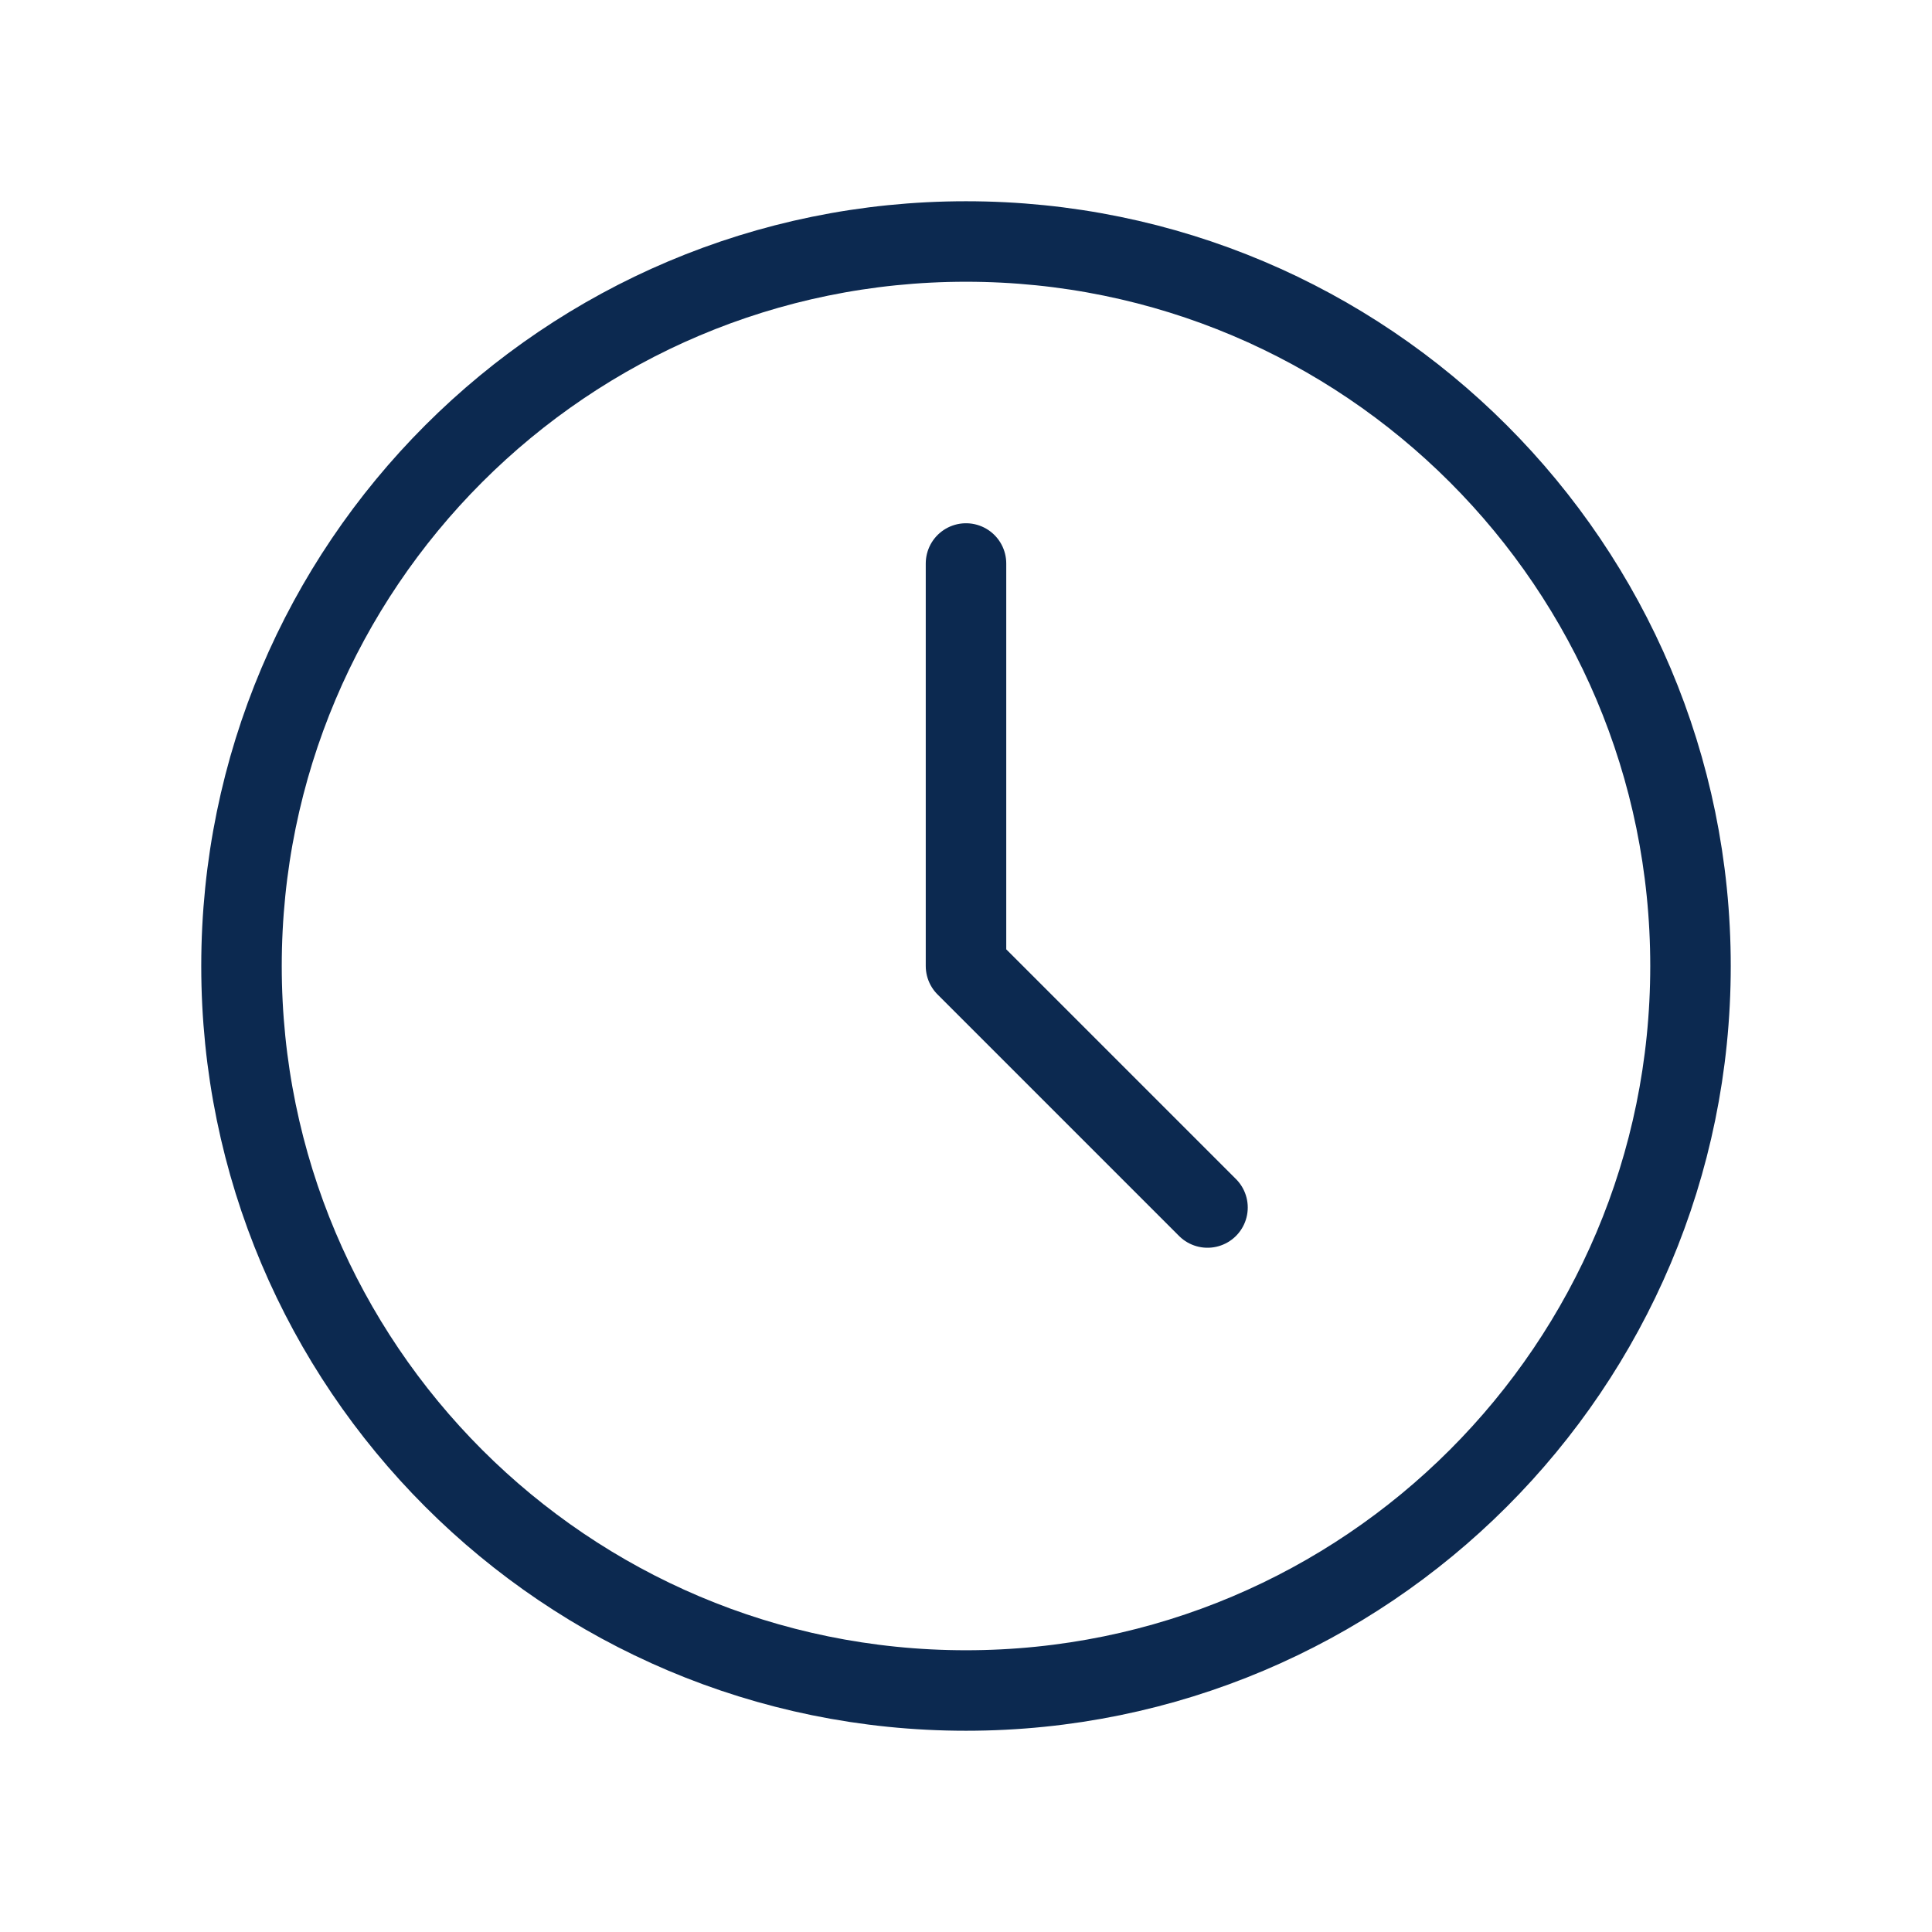
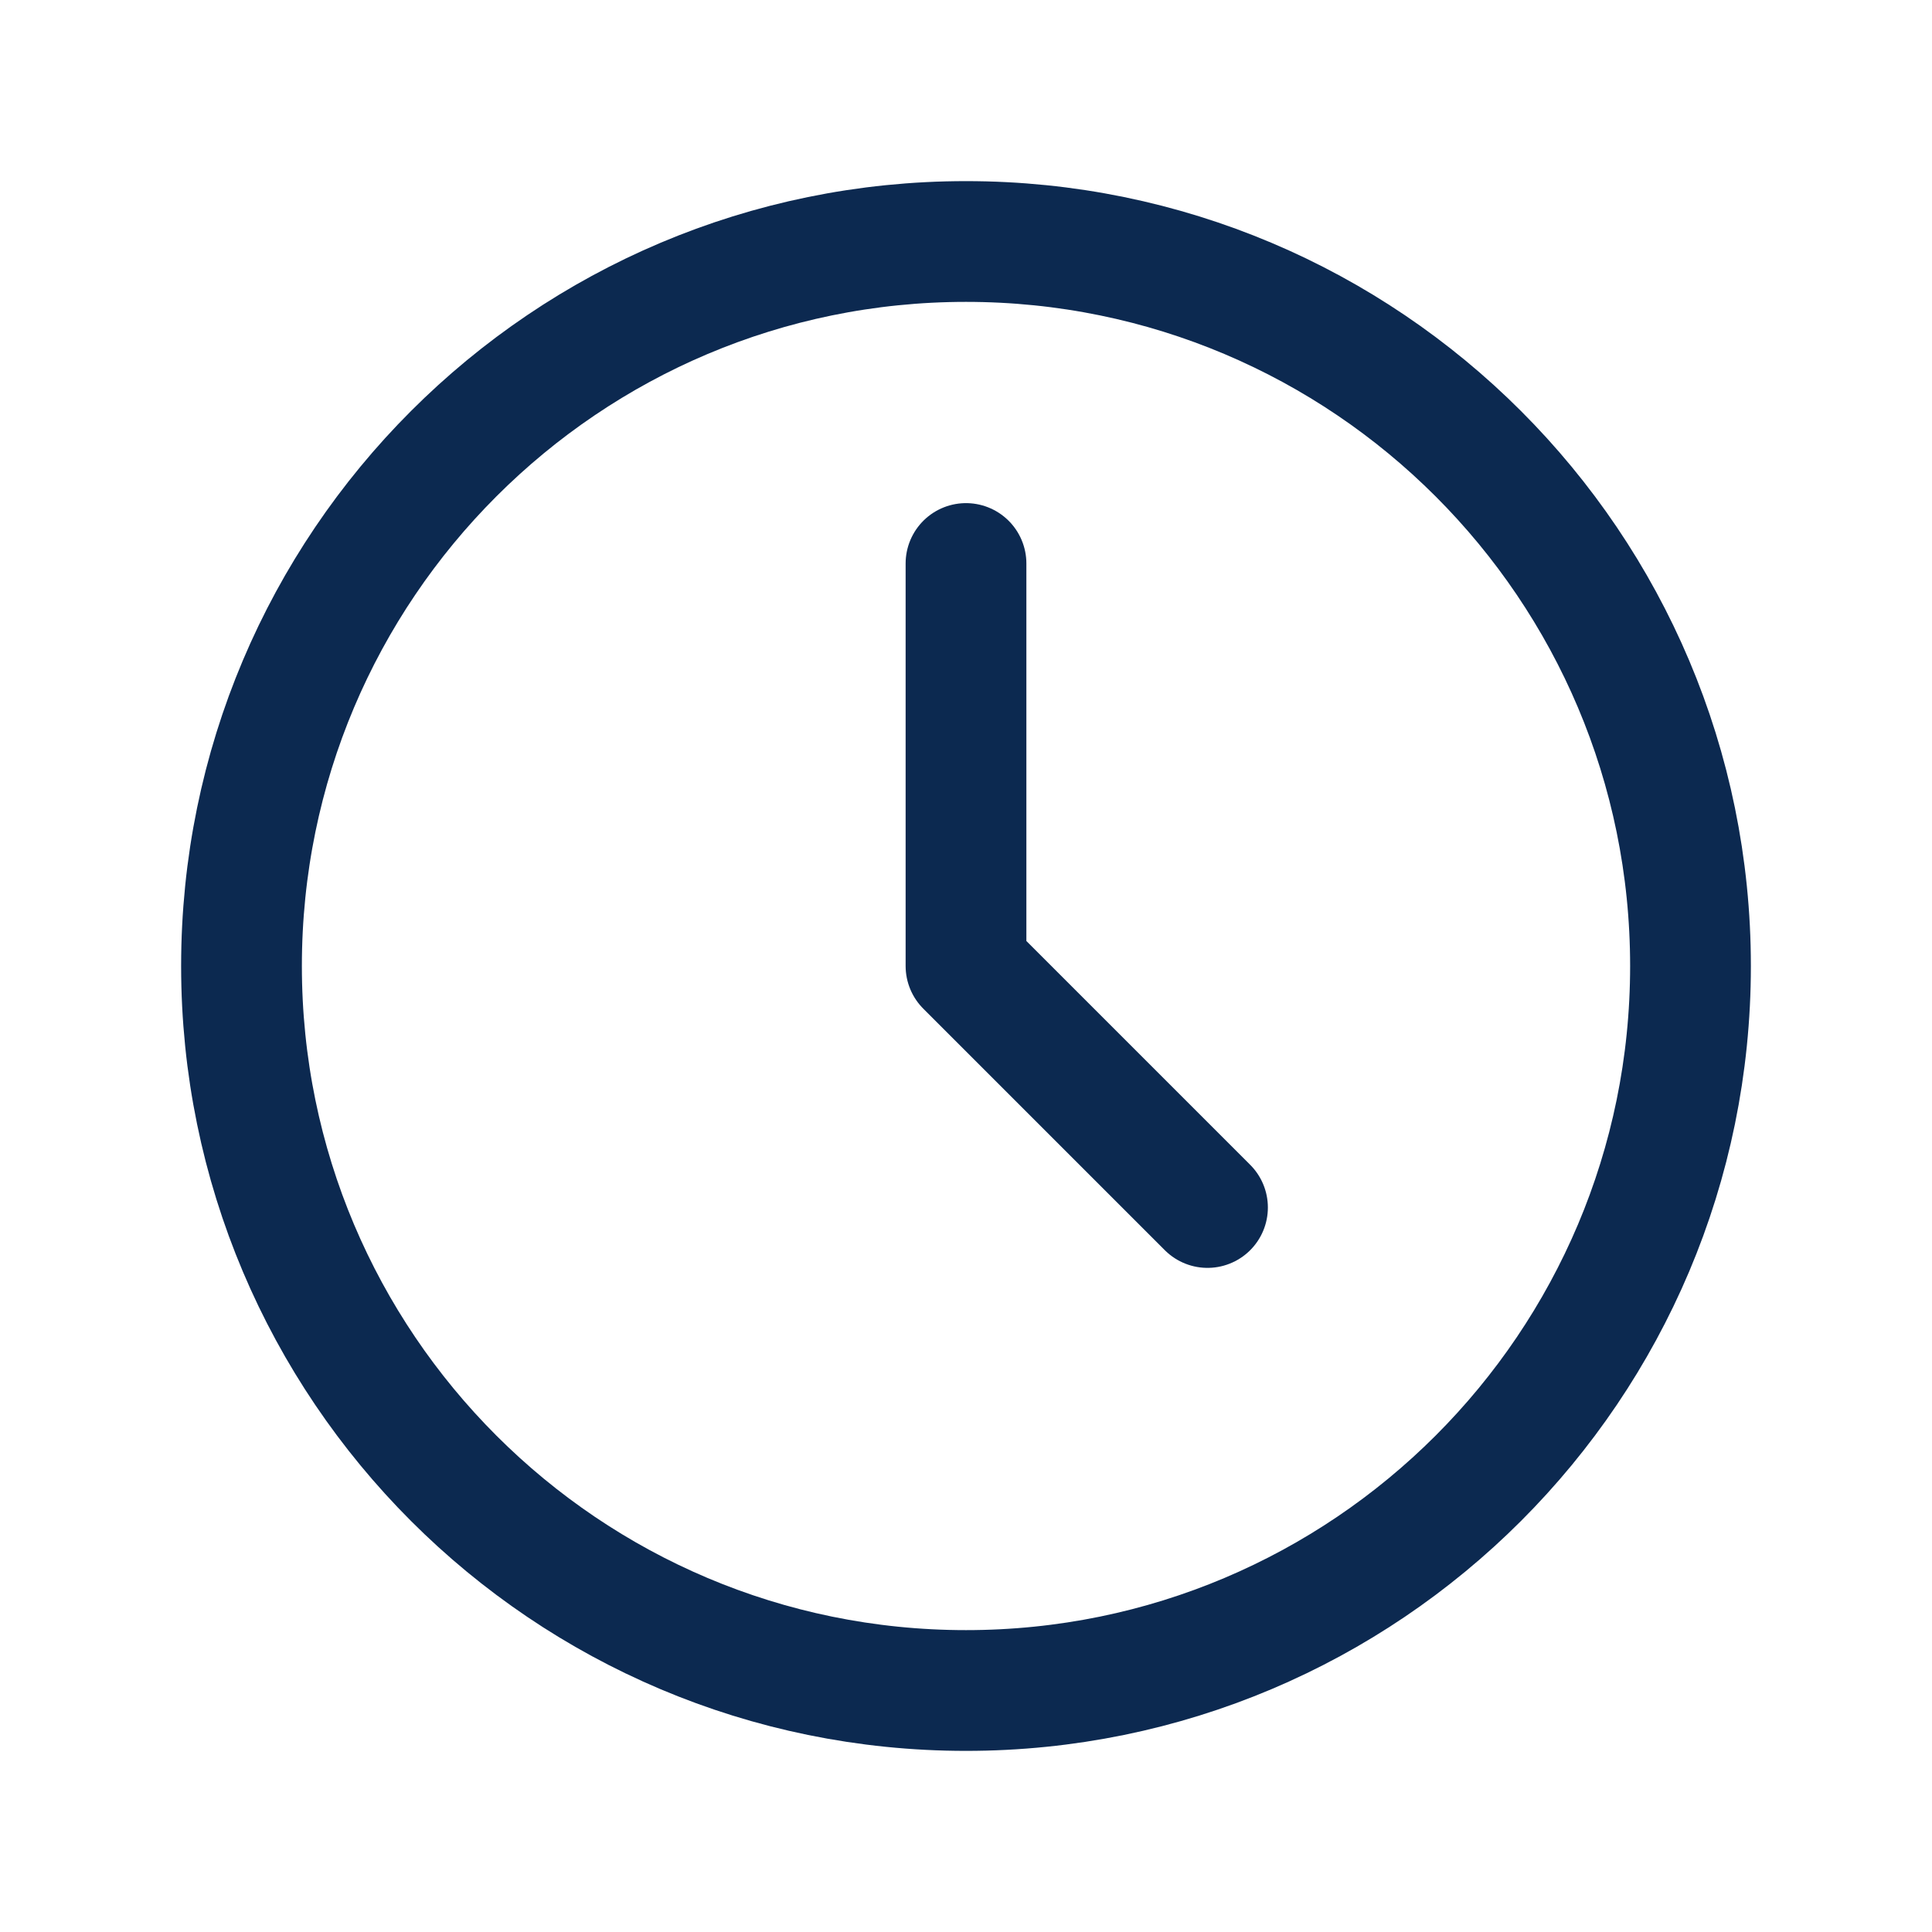
- <svg xmlns="http://www.w3.org/2000/svg" class="icon icon-tabler icon-tabler-clock" width="24" height="24" viewBox="0 0 24 24" stroke-width="1" stroke="#0c2950" fill="none" stroke-linecap="round" stroke-linejoin="round">
+ <svg xmlns="http://www.w3.org/2000/svg" class="icon icon-tabler icon-tabler-clock" width="24" height="24" viewBox="0 0 24 24" stroke-width="1.5" stroke="#0c2950" fill="none" stroke-linecap="round" stroke-linejoin="round">
  <path stroke="none" d="M0 0h24v24H0z" fill="none" />
  <path d="M3 12a9 9 0 1 0 18 0a9 9 0 0 0 -18 0" />
  <path d="M12 7v5l3 3" />
</svg>
